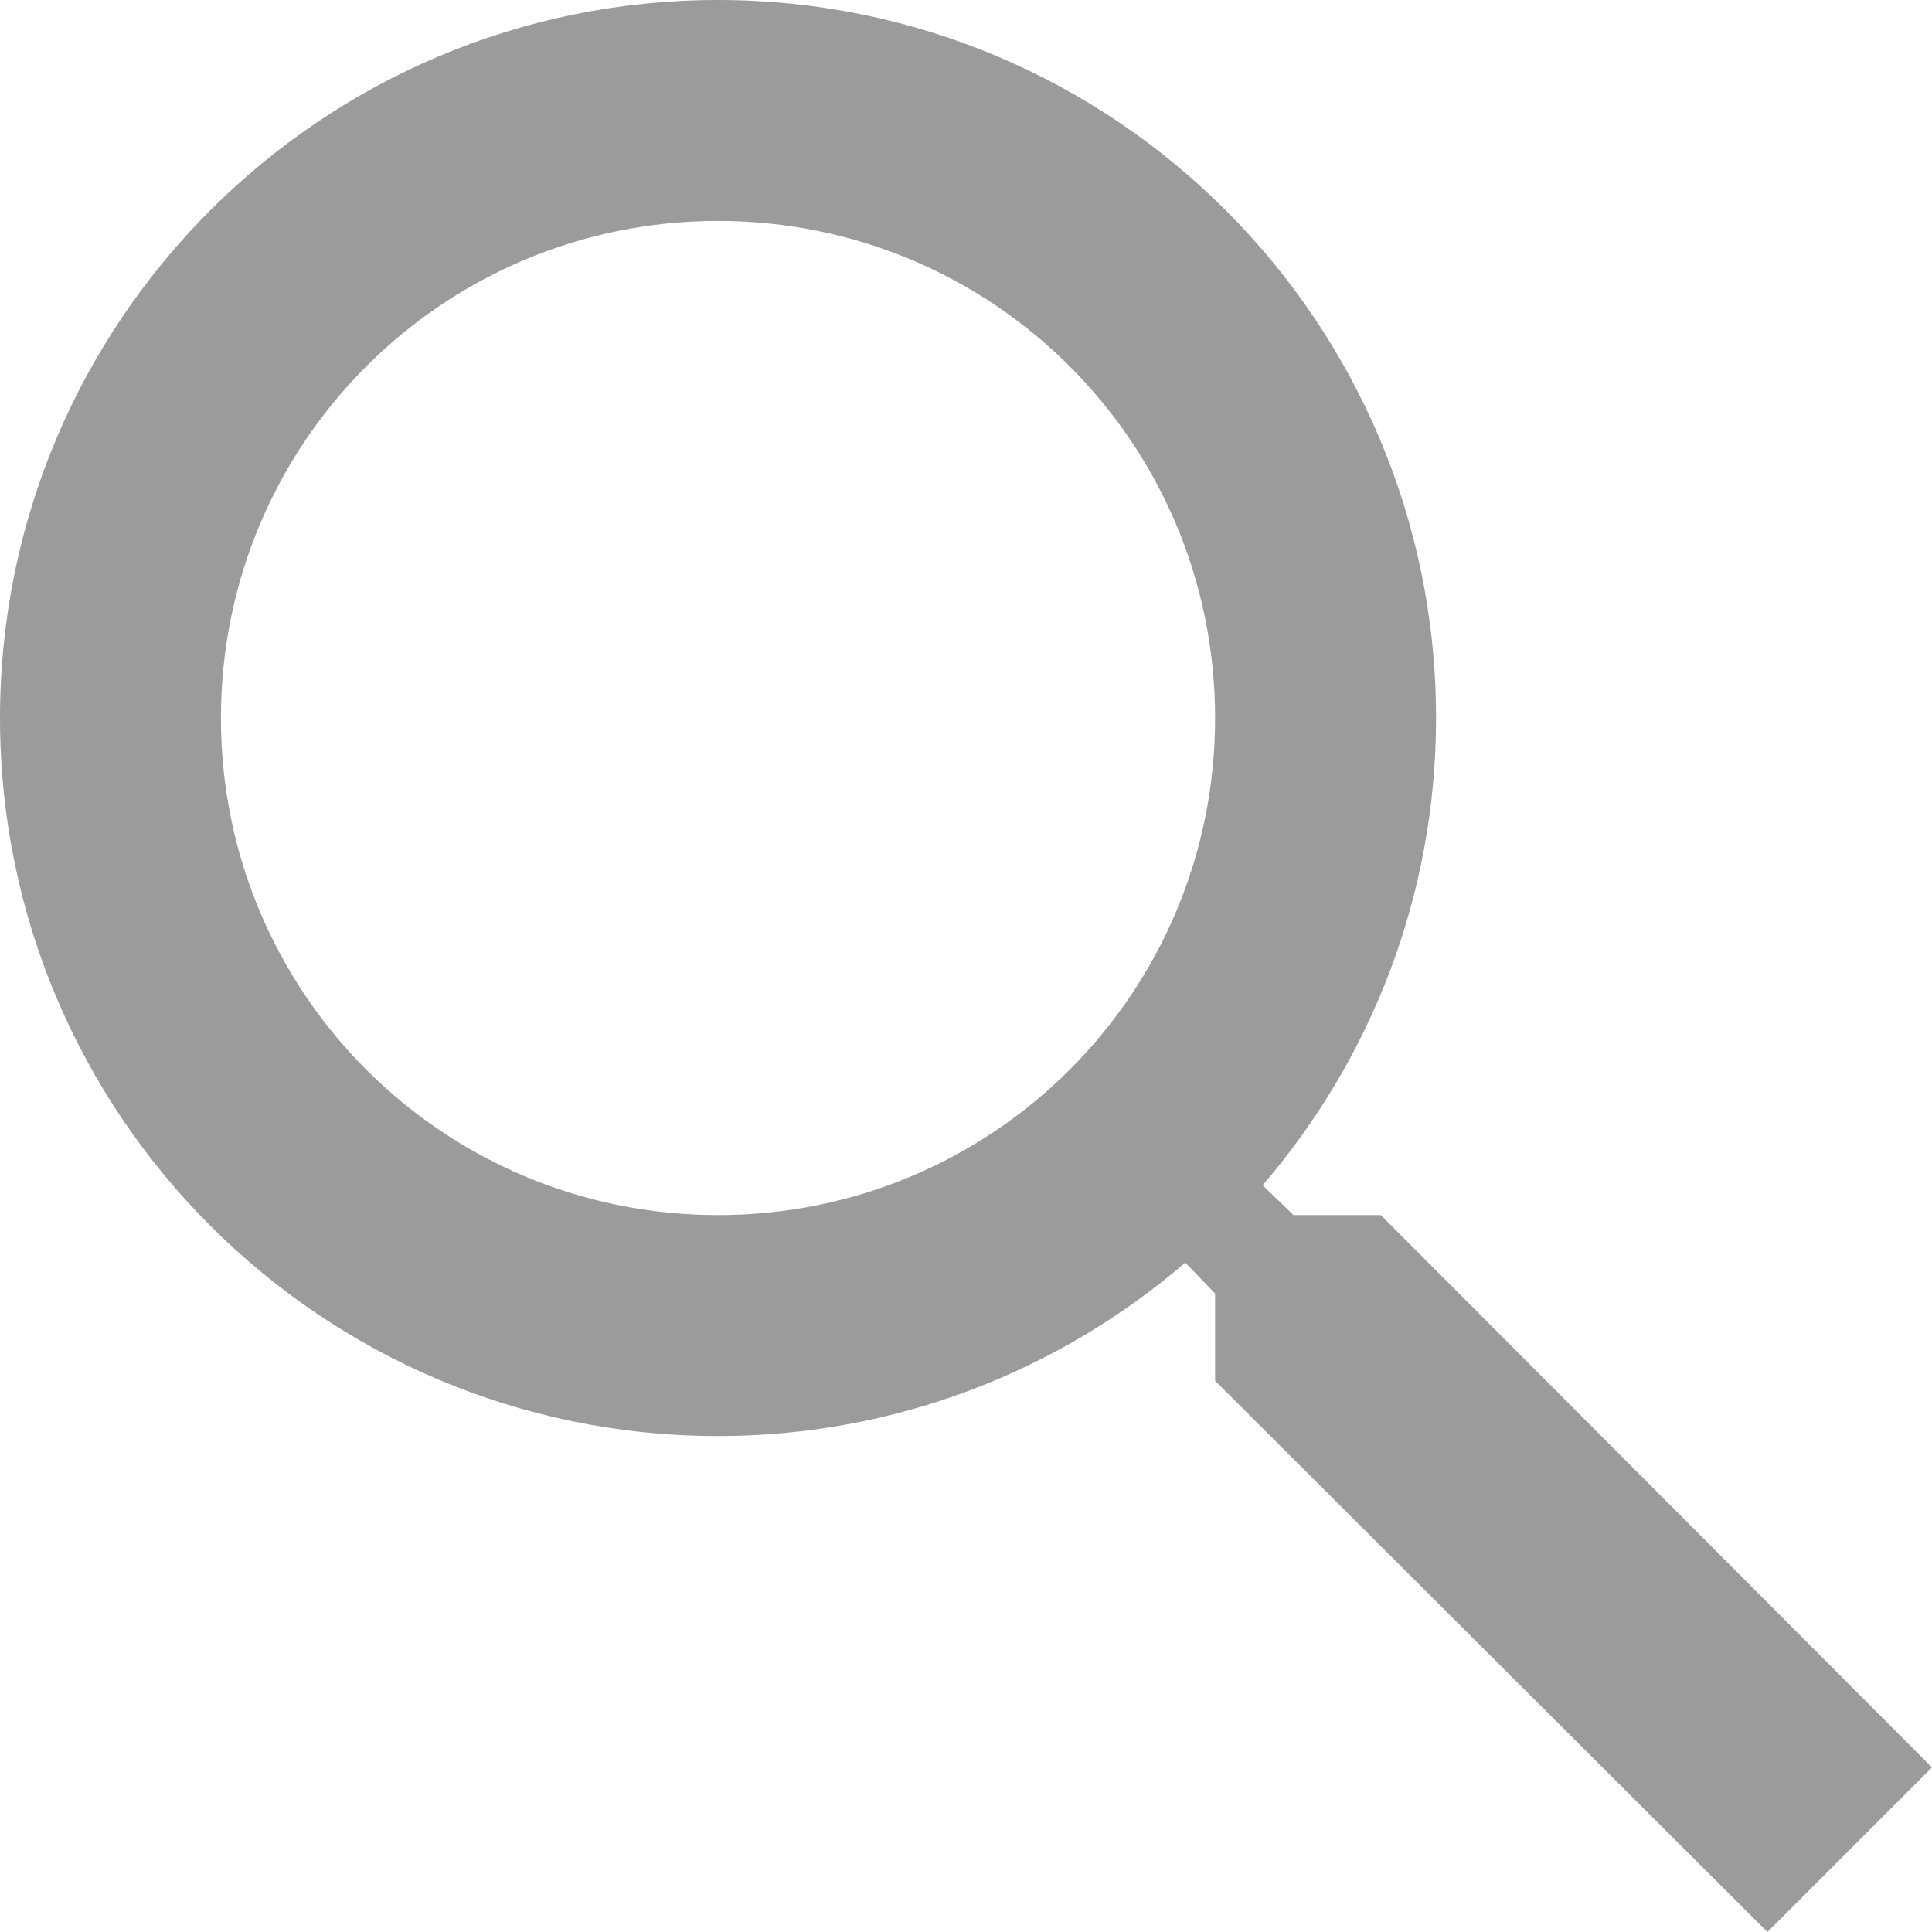
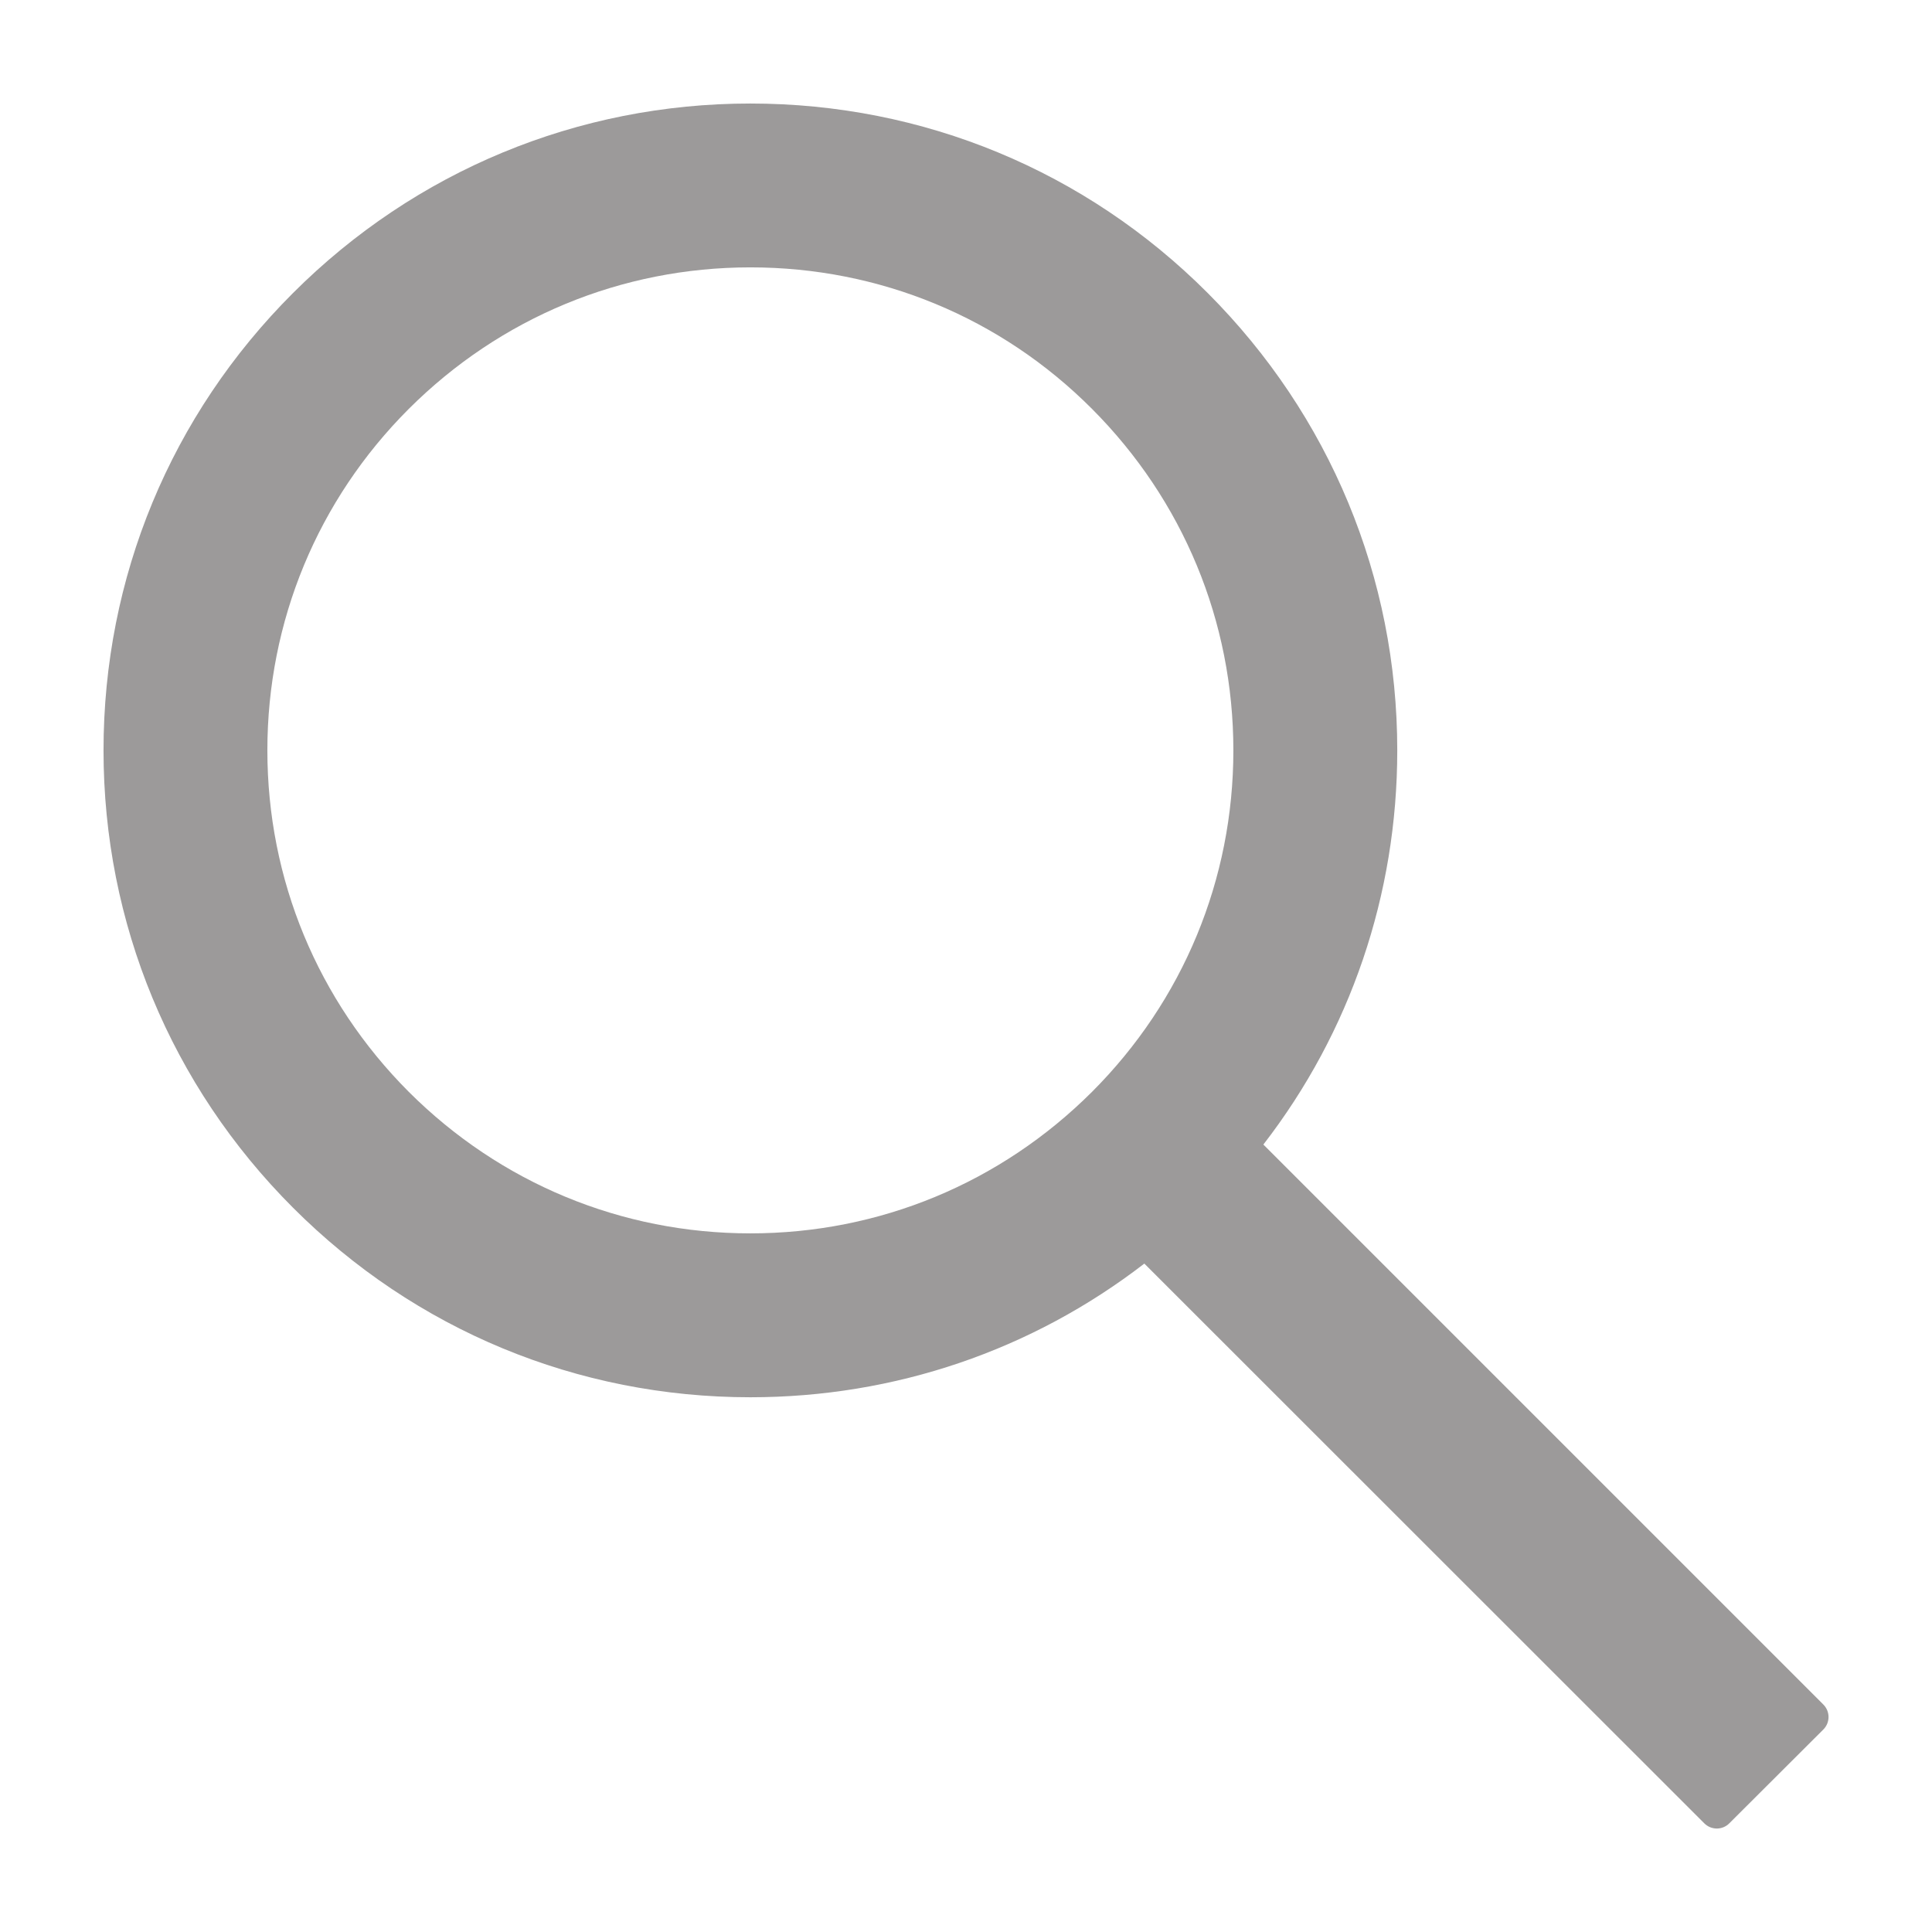
- <svg xmlns="http://www.w3.org/2000/svg" width="48" height="48" viewBox="0 0 48 48" fill="none">
-   <path d="M34.305 30.189H32.137L31.369 29.448C34.058 26.319 35.678 22.257 35.678 17.839C35.678 7.986 27.691 0 17.839 0C7.986 0 0 7.986 0 17.839C0 27.691 7.986 35.678 17.839 35.678C22.257 35.678 26.319 34.058 29.448 31.369L30.189 32.137V34.305L43.911 48L48 43.911L34.305 30.189ZM17.839 30.189C11.005 30.189 5.489 24.672 5.489 17.839C5.489 11.005 11.005 5.489 17.839 5.489C24.672 5.489 30.189 11.005 30.189 17.839C30.189 24.672 24.672 30.189 17.839 30.189Z" fill="#9C9A9A" />
+ <svg xmlns="http://www.w3.org/2000/svg" width="36" height="36" viewBox="0 0 36 36" fill="none">
+   <path d="M33.975 31.761L23.541 21.327C25.16 19.233 26.036 16.674 26.036 13.982C26.036 10.76 24.778 7.738 22.504 5.46C20.23 3.182 17.201 1.929 13.982 1.929C10.764 1.929 7.735 3.186 5.46 5.46C3.182 7.734 1.929 10.76 1.929 13.982C1.929 17.2 3.186 20.23 5.46 22.504C7.735 24.782 10.76 26.036 13.982 26.036C16.674 26.036 19.23 25.16 21.323 23.545L31.757 33.975C31.788 34.006 31.824 34.03 31.864 34.047C31.904 34.063 31.947 34.072 31.99 34.072C32.034 34.072 32.077 34.063 32.116 34.047C32.156 34.03 32.193 34.006 32.223 33.975L33.975 32.227C34.006 32.197 34.03 32.16 34.047 32.12C34.063 32.08 34.072 32.038 34.072 31.994C34.072 31.951 34.063 31.908 34.047 31.868C34.03 31.828 34.006 31.792 33.975 31.761V31.761ZM20.347 20.346C18.643 22.046 16.385 22.982 13.982 22.982C11.58 22.982 9.322 22.046 7.618 20.346C5.918 18.643 4.982 16.385 4.982 13.982C4.982 11.579 5.918 9.317 7.618 7.618C9.322 5.918 11.58 4.982 13.982 4.982C16.385 4.982 18.647 5.914 20.347 7.618C22.046 9.321 22.982 11.579 22.982 13.982C22.982 16.385 22.046 18.647 20.347 20.346Z" fill="#9C9A9A" />
</svg>
